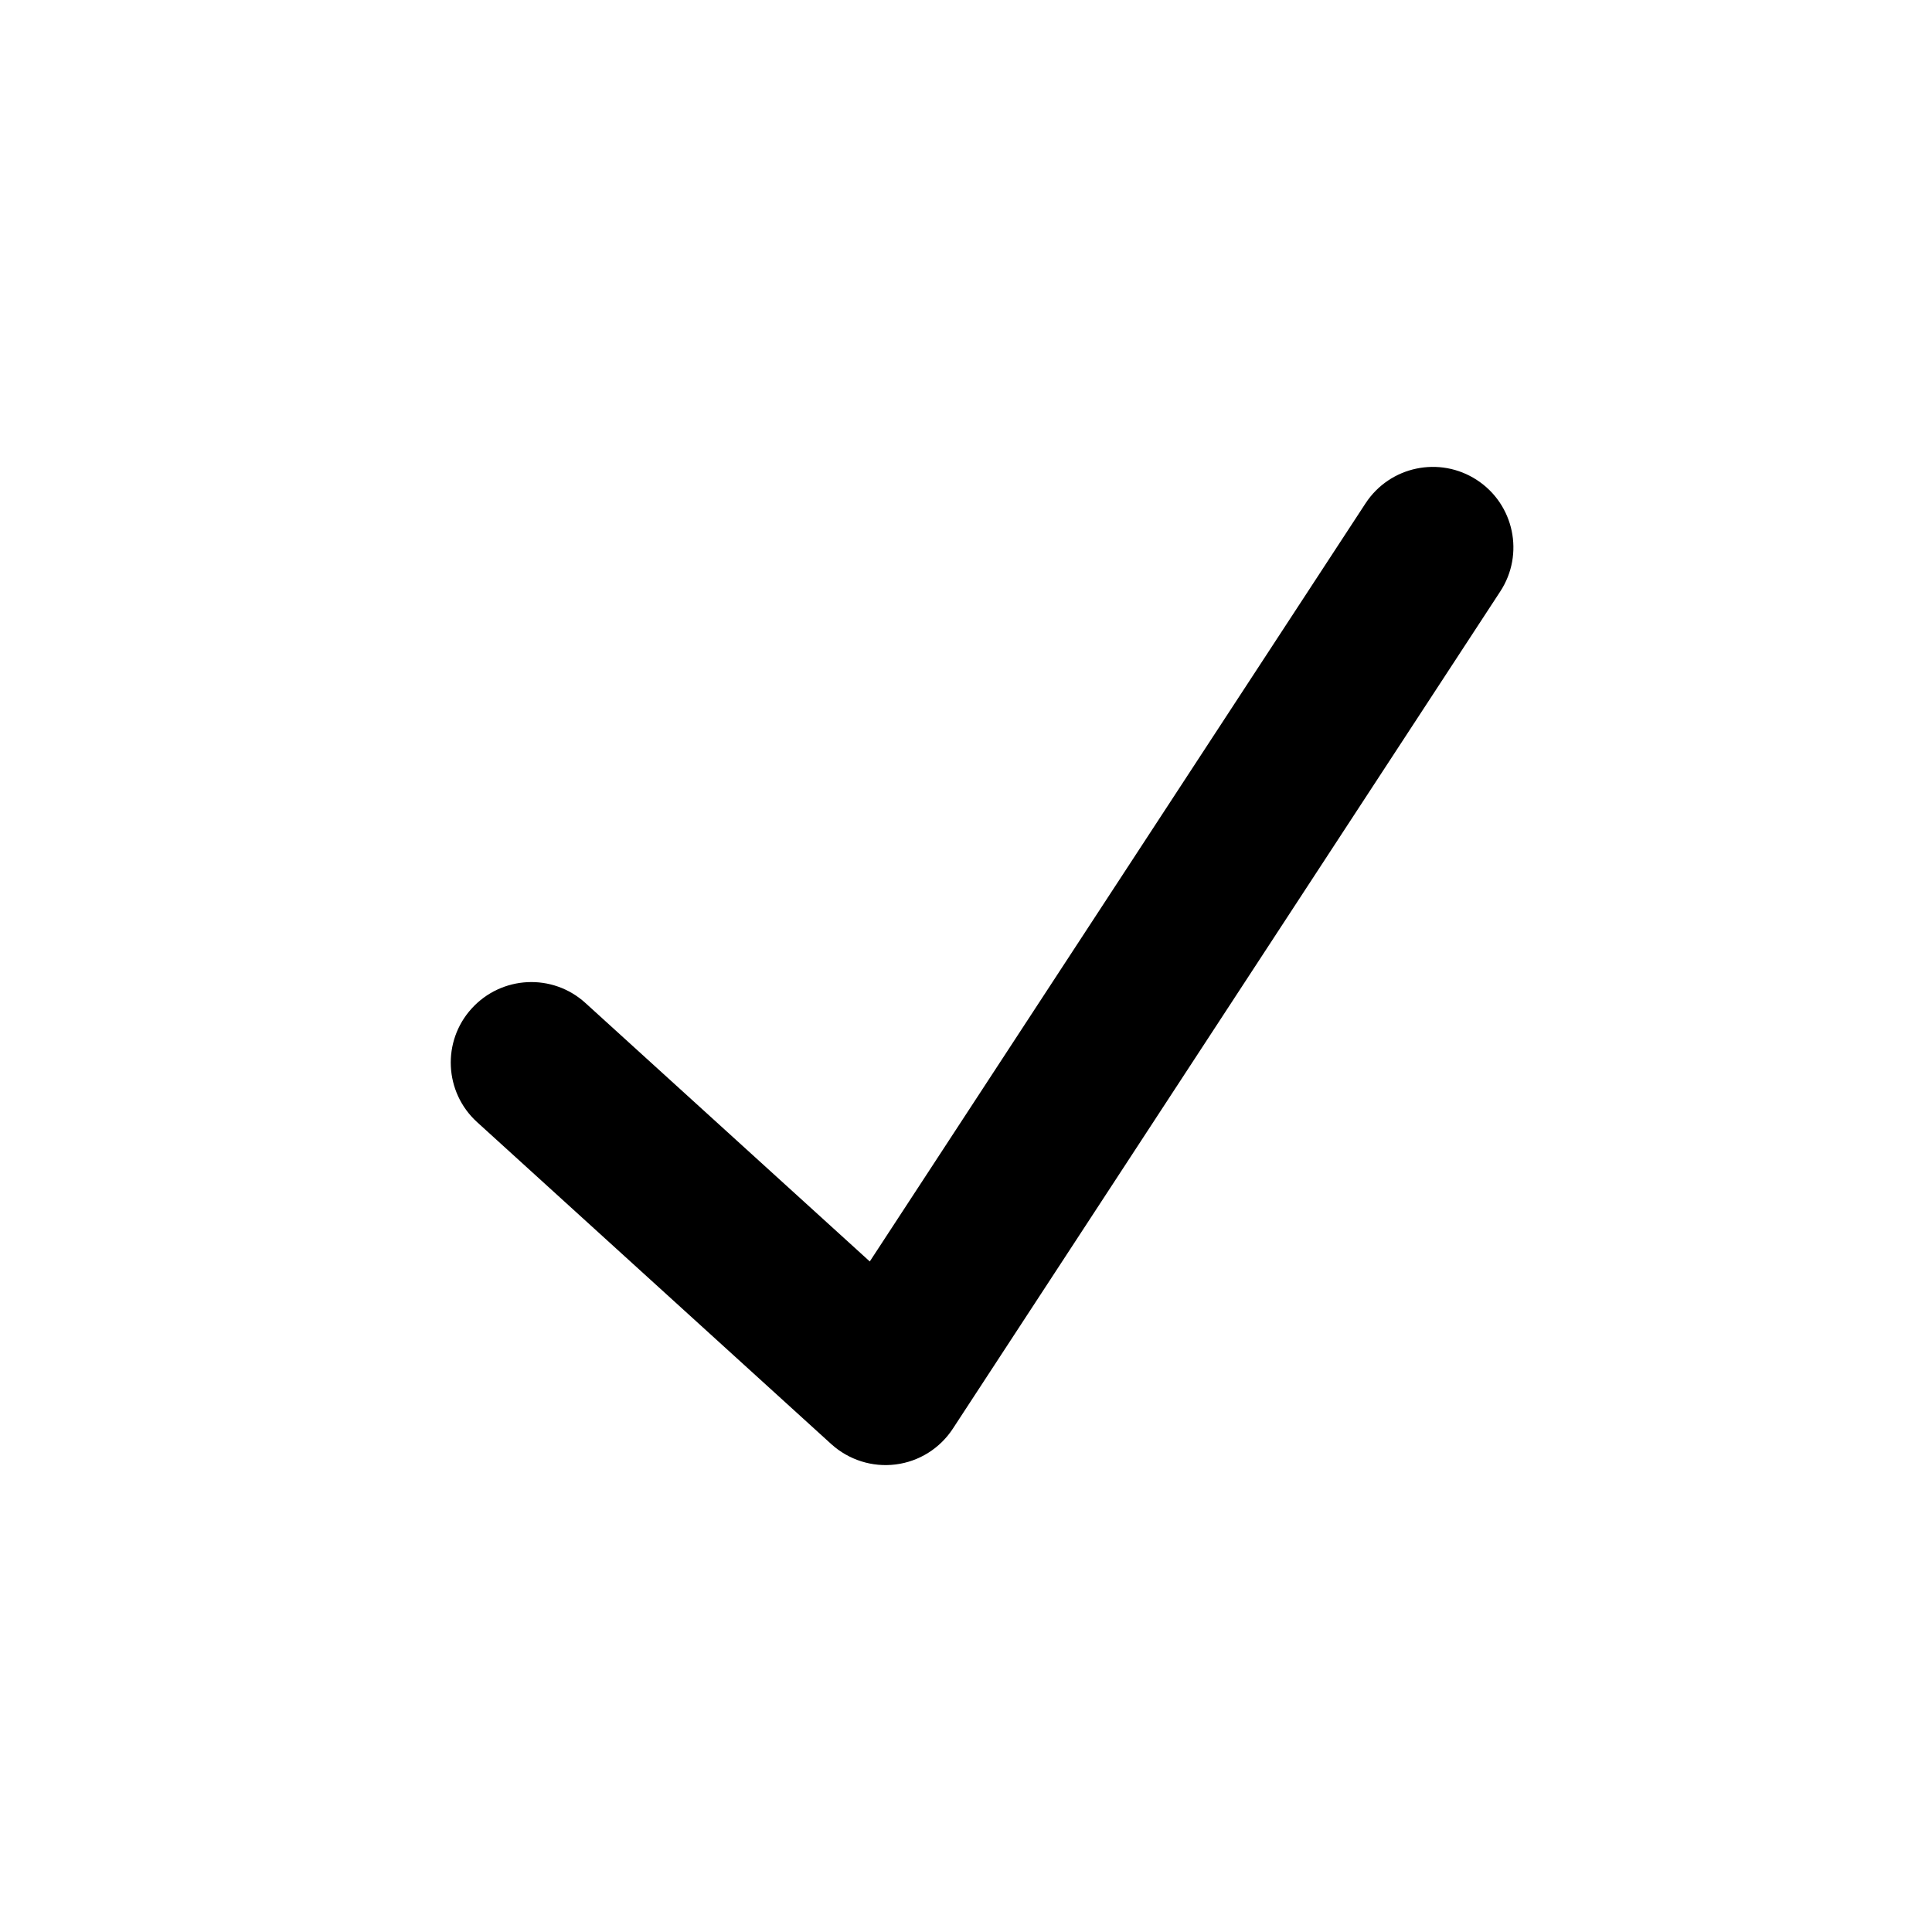
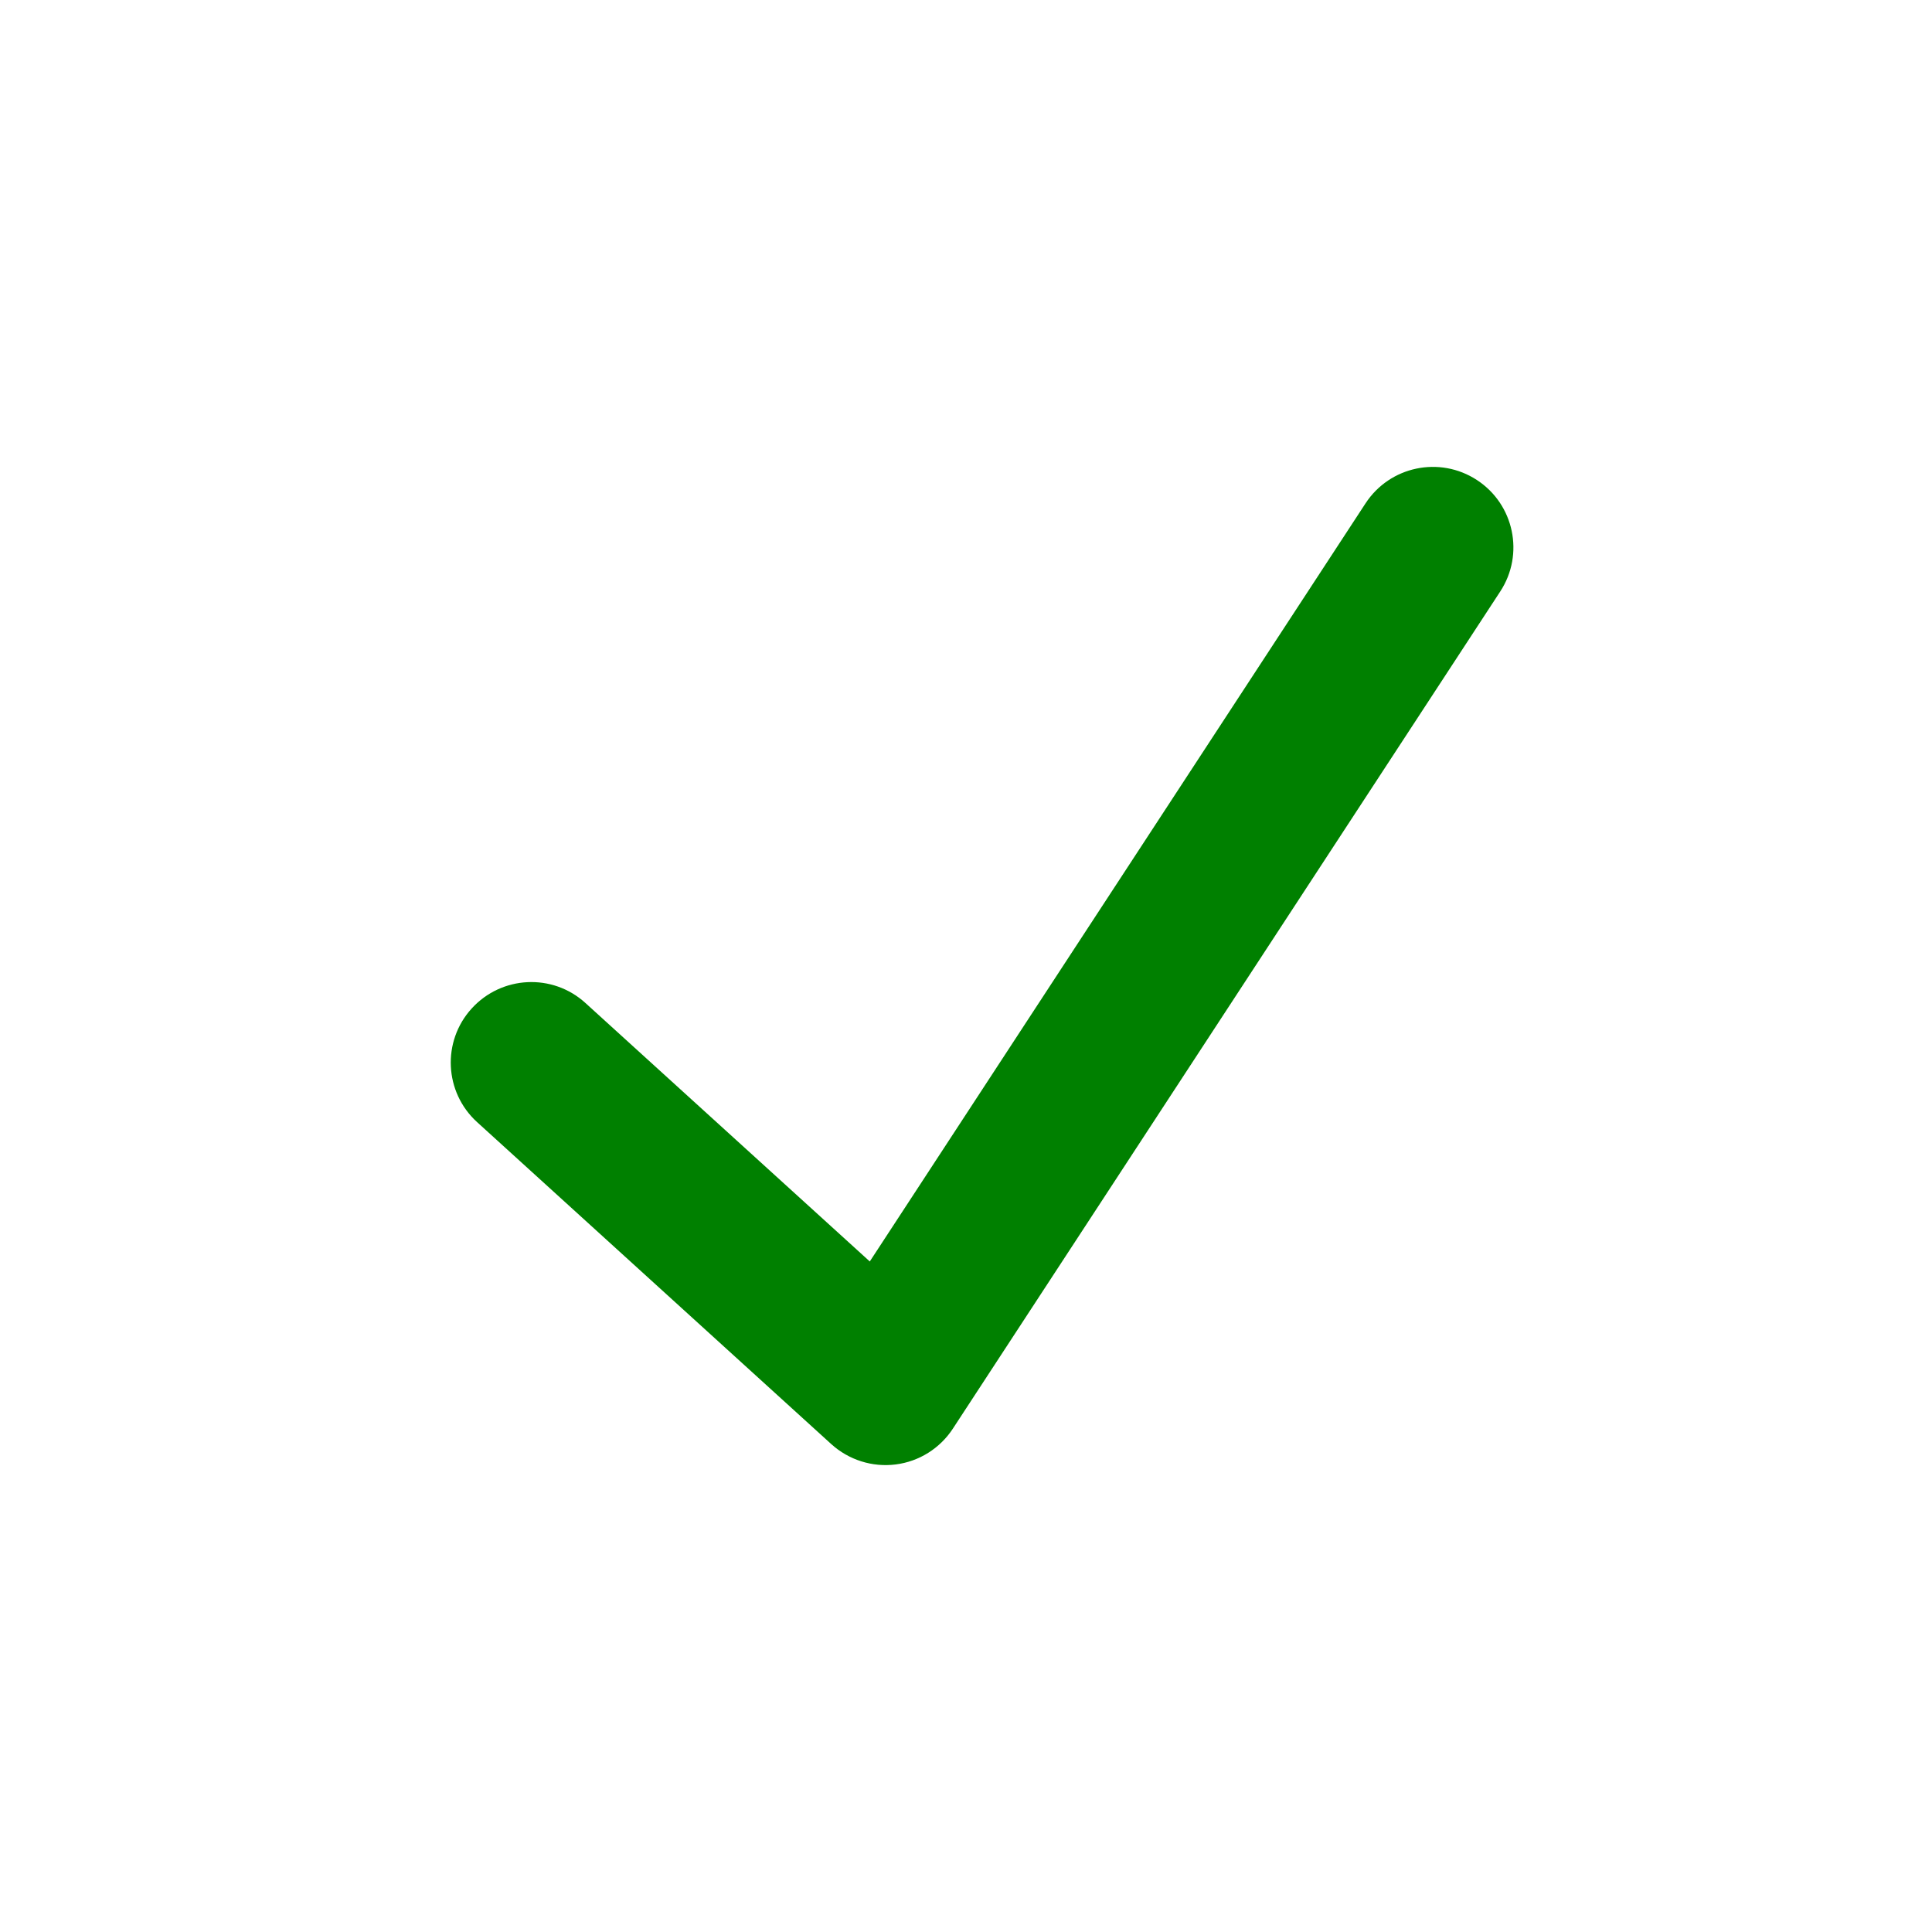
<svg xmlns="http://www.w3.org/2000/svg" width="15" height="15" viewBox="0 0 15 15" fill="none">
-   <path d="M11.467 3.727C11.756 3.916 11.837 4.303 11.648 4.592L7.398 11.092C7.298 11.245 7.136 11.347 6.954 11.37C6.772 11.393 6.59 11.335 6.454 11.212L3.704 8.712C3.449 8.48 3.43 8.085 3.662 7.83C3.895 7.574 4.29 7.555 4.545 7.787L6.753 9.794L10.602 3.908C10.791 3.619 11.178 3.538 11.467 3.727Z" fill="currentColor" fill-rule="evenodd" clip-rule="evenodd" />
+   <path d="M11.467 3.727C11.756 3.916 11.837 4.303 11.648 4.592L7.398 11.092C7.298 11.245 7.136 11.347 6.954 11.37C6.772 11.393 6.59 11.335 6.454 11.212L3.704 8.712C3.449 8.48 3.43 8.085 3.662 7.83C3.895 7.574 4.29 7.555 4.545 7.787L6.753 9.794L10.602 3.908C10.791 3.619 11.178 3.538 11.467 3.727Z" fill="green" fill-rule="evenodd" clip-rule="evenodd" />
</svg>
